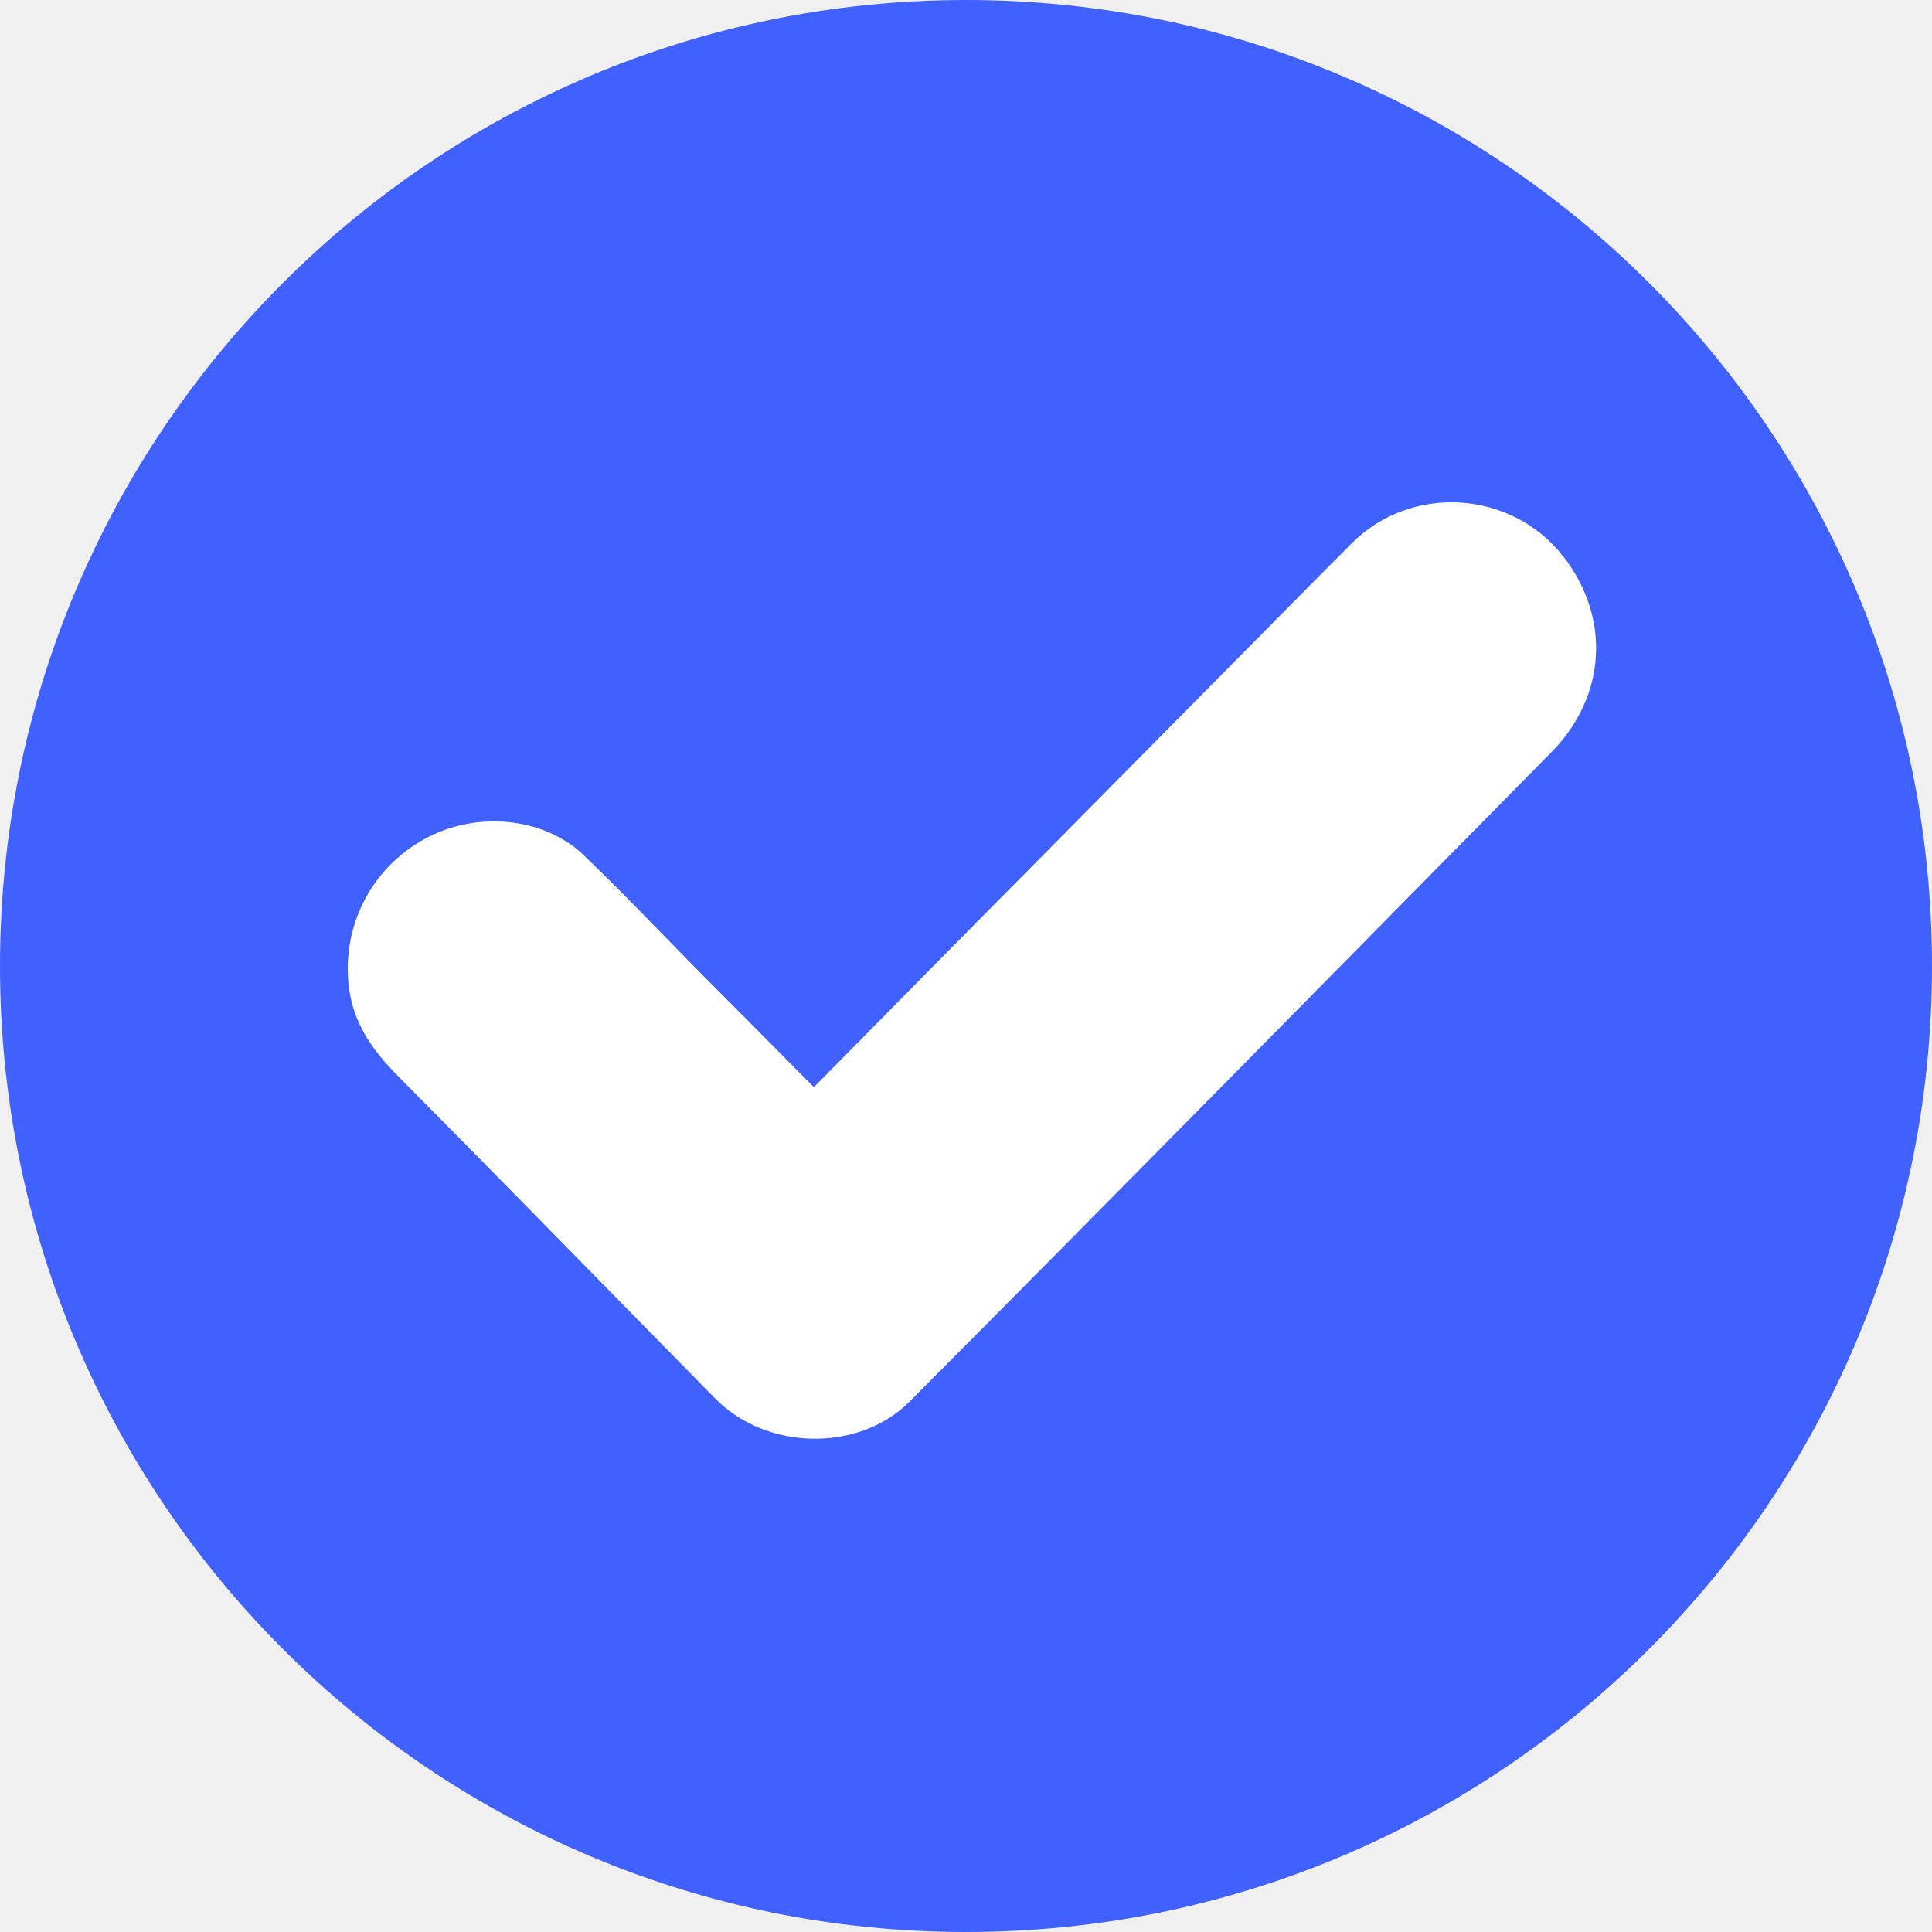
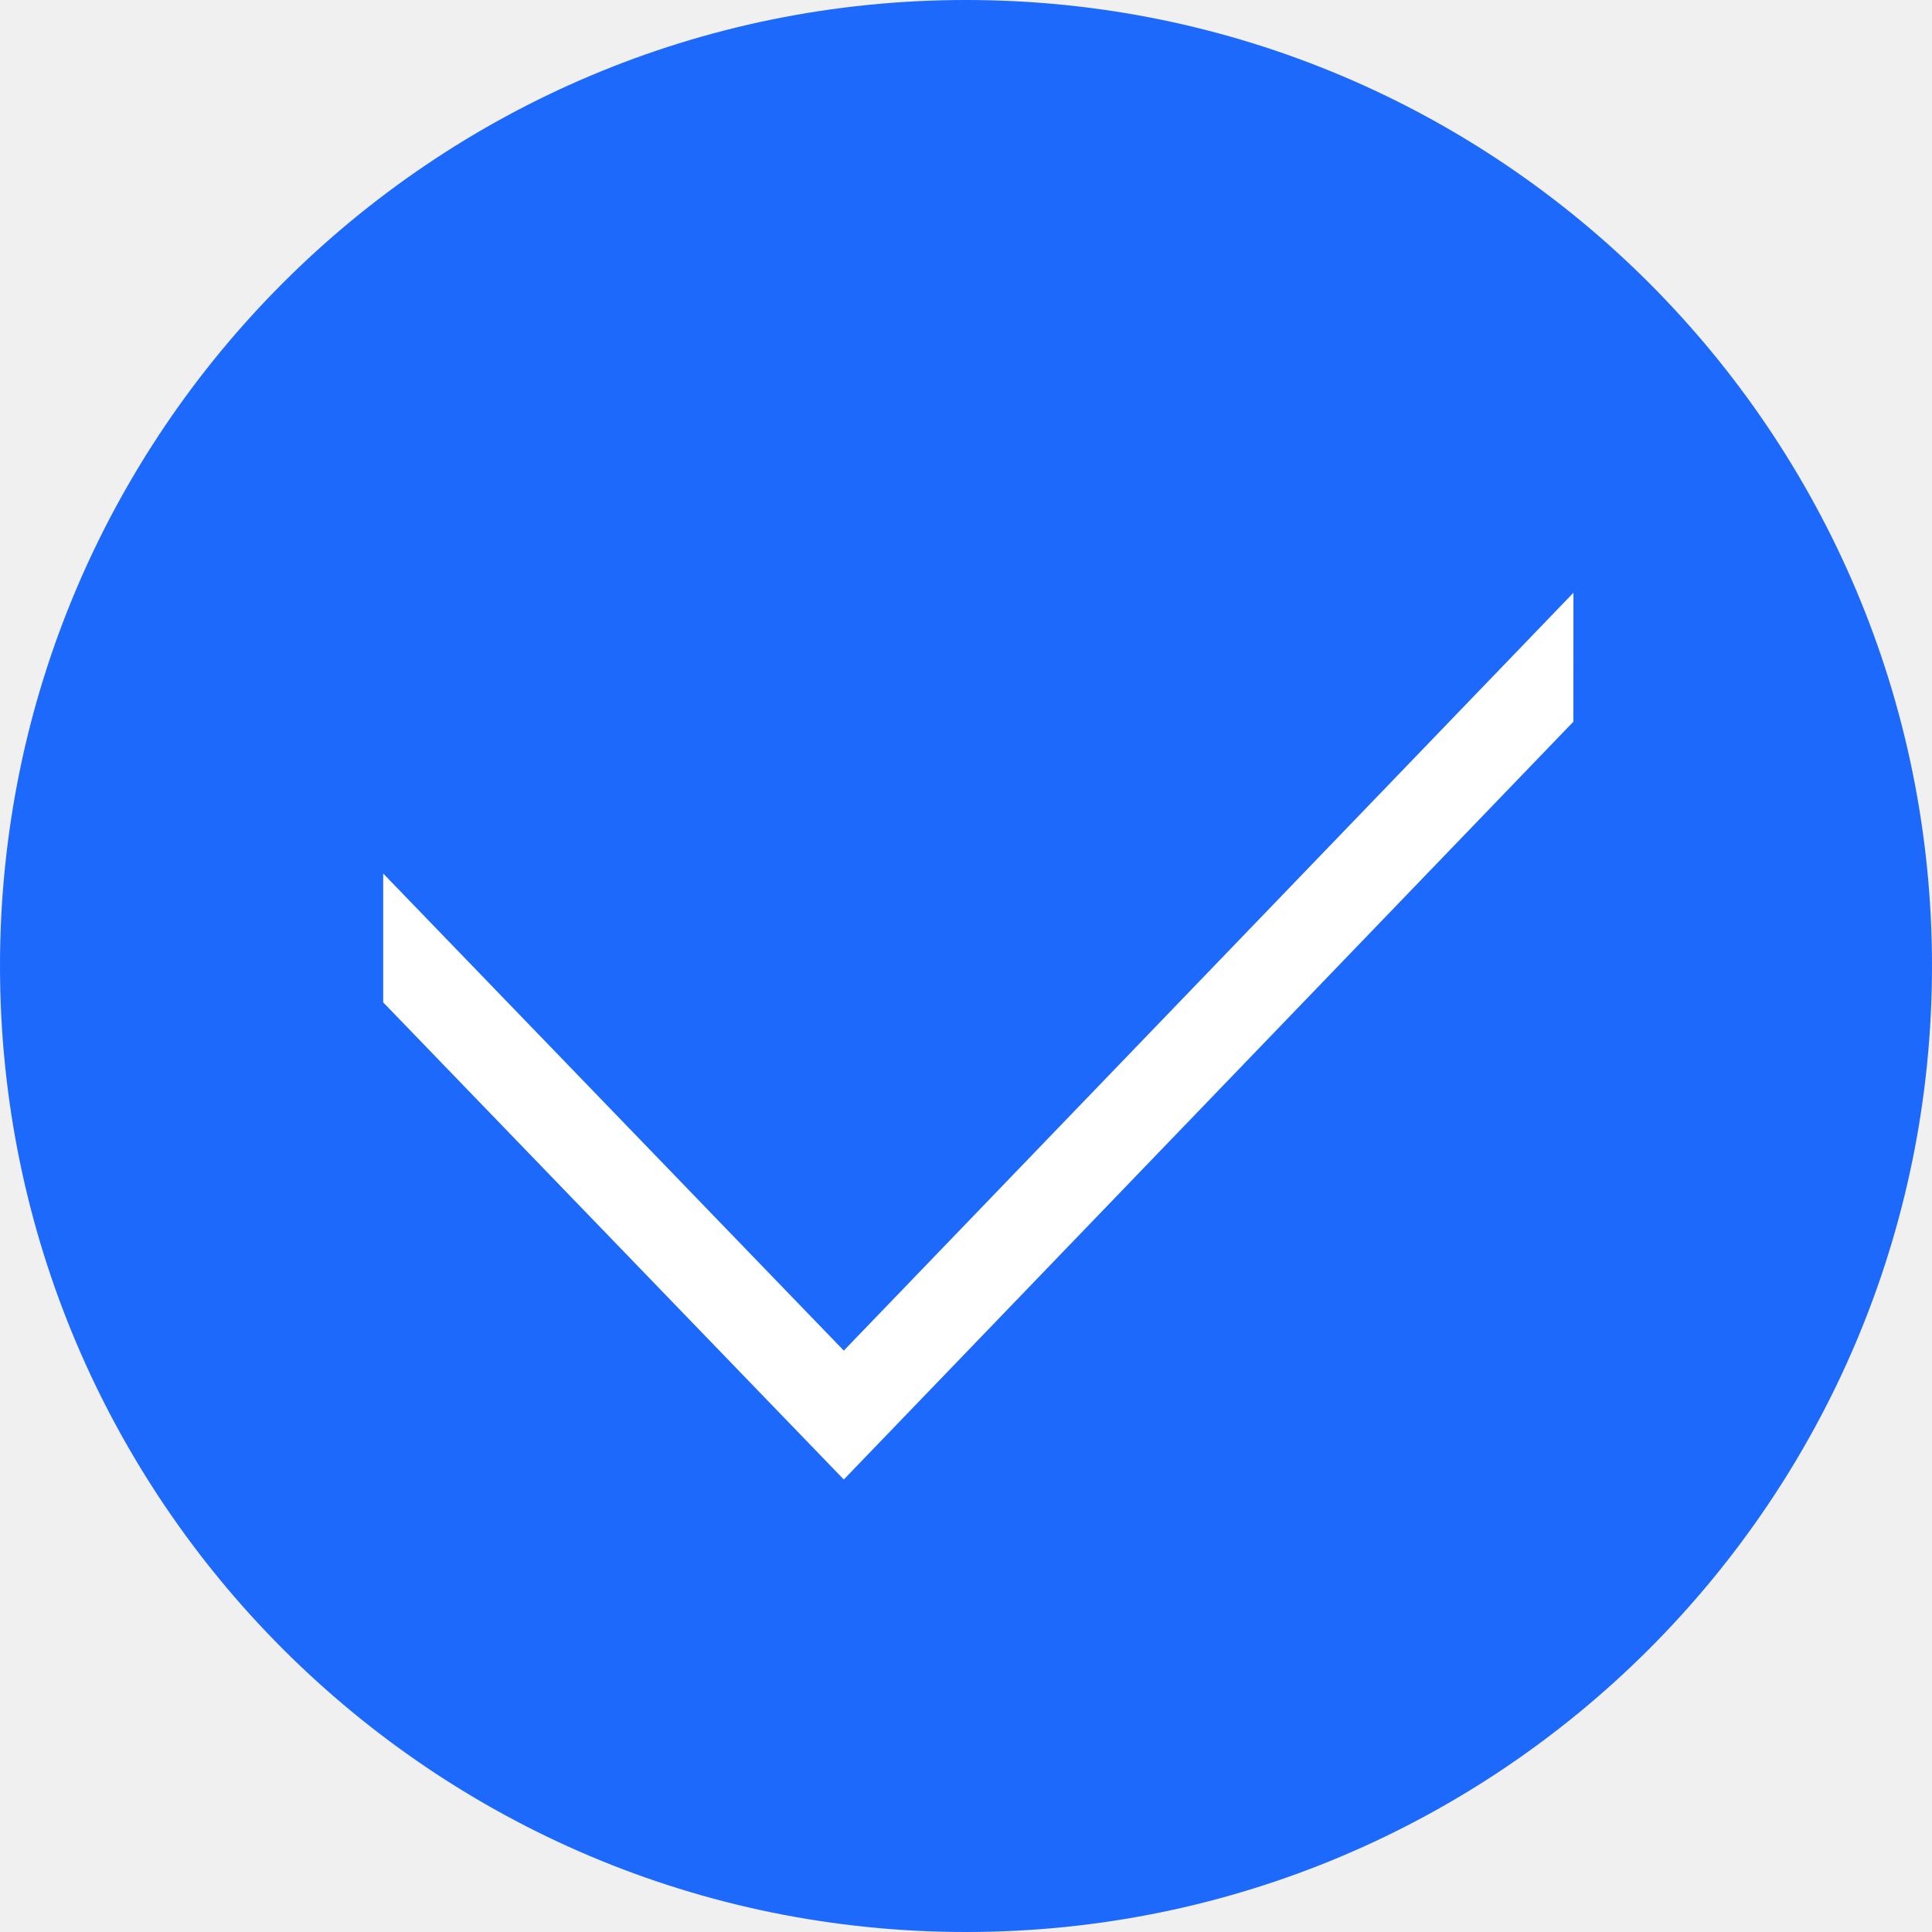
- <svg xmlns="http://www.w3.org/2000/svg" width="80" height="80" viewBox="0 0 80 80" fill="none">
-   <g clip-path="url(#clip0_2_13134)">
-     <circle cx="40" cy="40" r="40" fill="#4161FF" />
-     <path d="M56.613 23.144C58.681 21.061 62.198 21.273 64.014 23.599V23.6C65.71 25.777 65.546 28.517 63.607 30.493C61.329 32.799 59.055 35.107 56.783 37.414C54.511 39.721 52.24 42.025 49.97 44.323C45.655 48.692 41.341 53.059 37.001 57.412C35.289 59.121 32.058 59.089 30.271 57.28C25.935 52.878 21.613 48.435 17.244 44.039L17.242 44.037L16.883 43.668C16.084 42.81 15.54 41.974 15.372 40.921C15.034 38.744 16.075 36.608 18.006 35.544L18.008 35.543C19.841 34.529 22.223 34.786 23.56 36.085L23.563 36.087C25.253 37.717 26.849 39.401 28.527 41.099L28.53 41.102C30.044 42.621 31.542 44.125 33.054 45.655L33.701 46.31L34.348 45.655C37.205 42.764 40.043 39.876 42.897 37.001L42.899 36.999C44.605 35.272 46.311 33.549 48.017 31.825C49.723 30.102 51.43 28.377 53.136 26.649C54.291 25.48 55.445 24.312 56.611 23.145L56.613 23.144Z" fill="white" stroke="white" stroke-width="1.818" />
+ <svg xmlns="http://www.w3.org/2000/svg" width="56" height="56" viewBox="0 0 56 56" fill="none">
+   <g clip-path="url(#clip0_28_453)">
+     <circle cx="28" cy="28" r="28" fill="#1D69FC" />
+     <path d="M11.107 29.054L11.107 25.319L24.458 39.148L45.607 17.181L45.605 20.919L24.458 42.884L11.107 29.054Z" fill="white" />
  </g>
  <defs>
-     <clipPath id="clip0_2_13134">
-       <rect width="80" height="80" fill="white" />
+     <clipPath id="clip0_28_453">
+       <rect width="56" height="56" fill="white" />
    </clipPath>
  </defs>
</svg>
